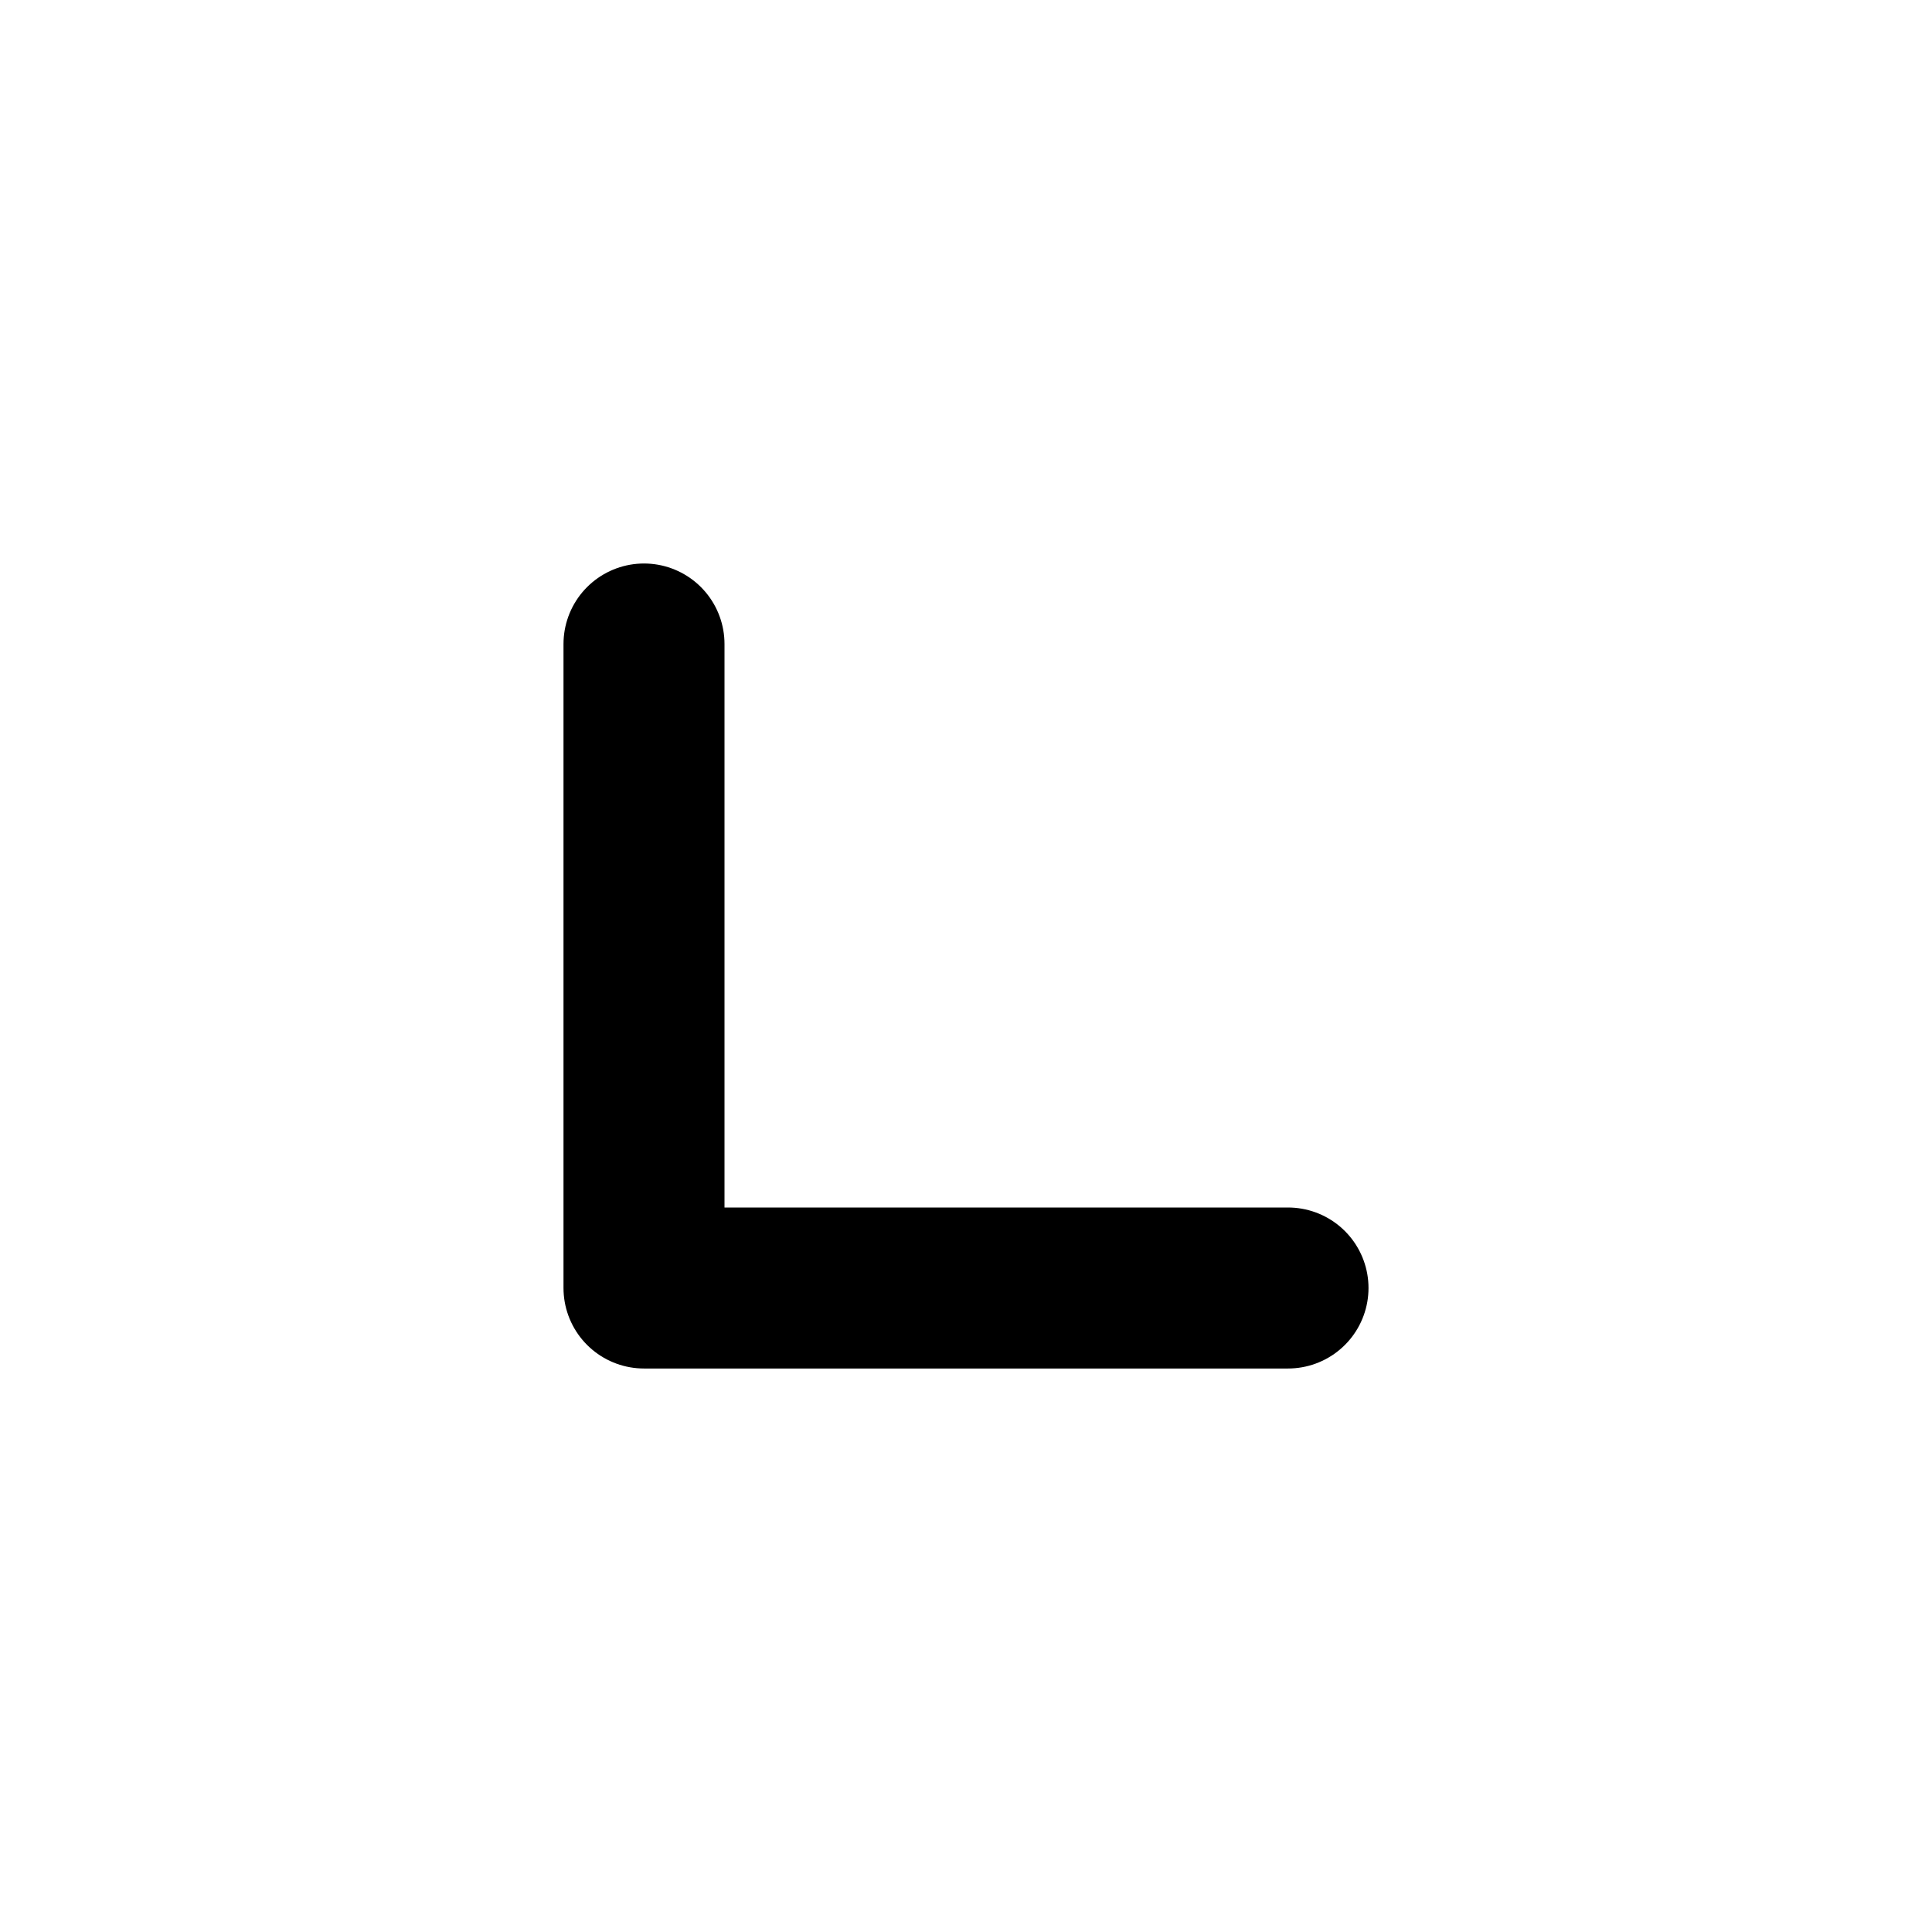
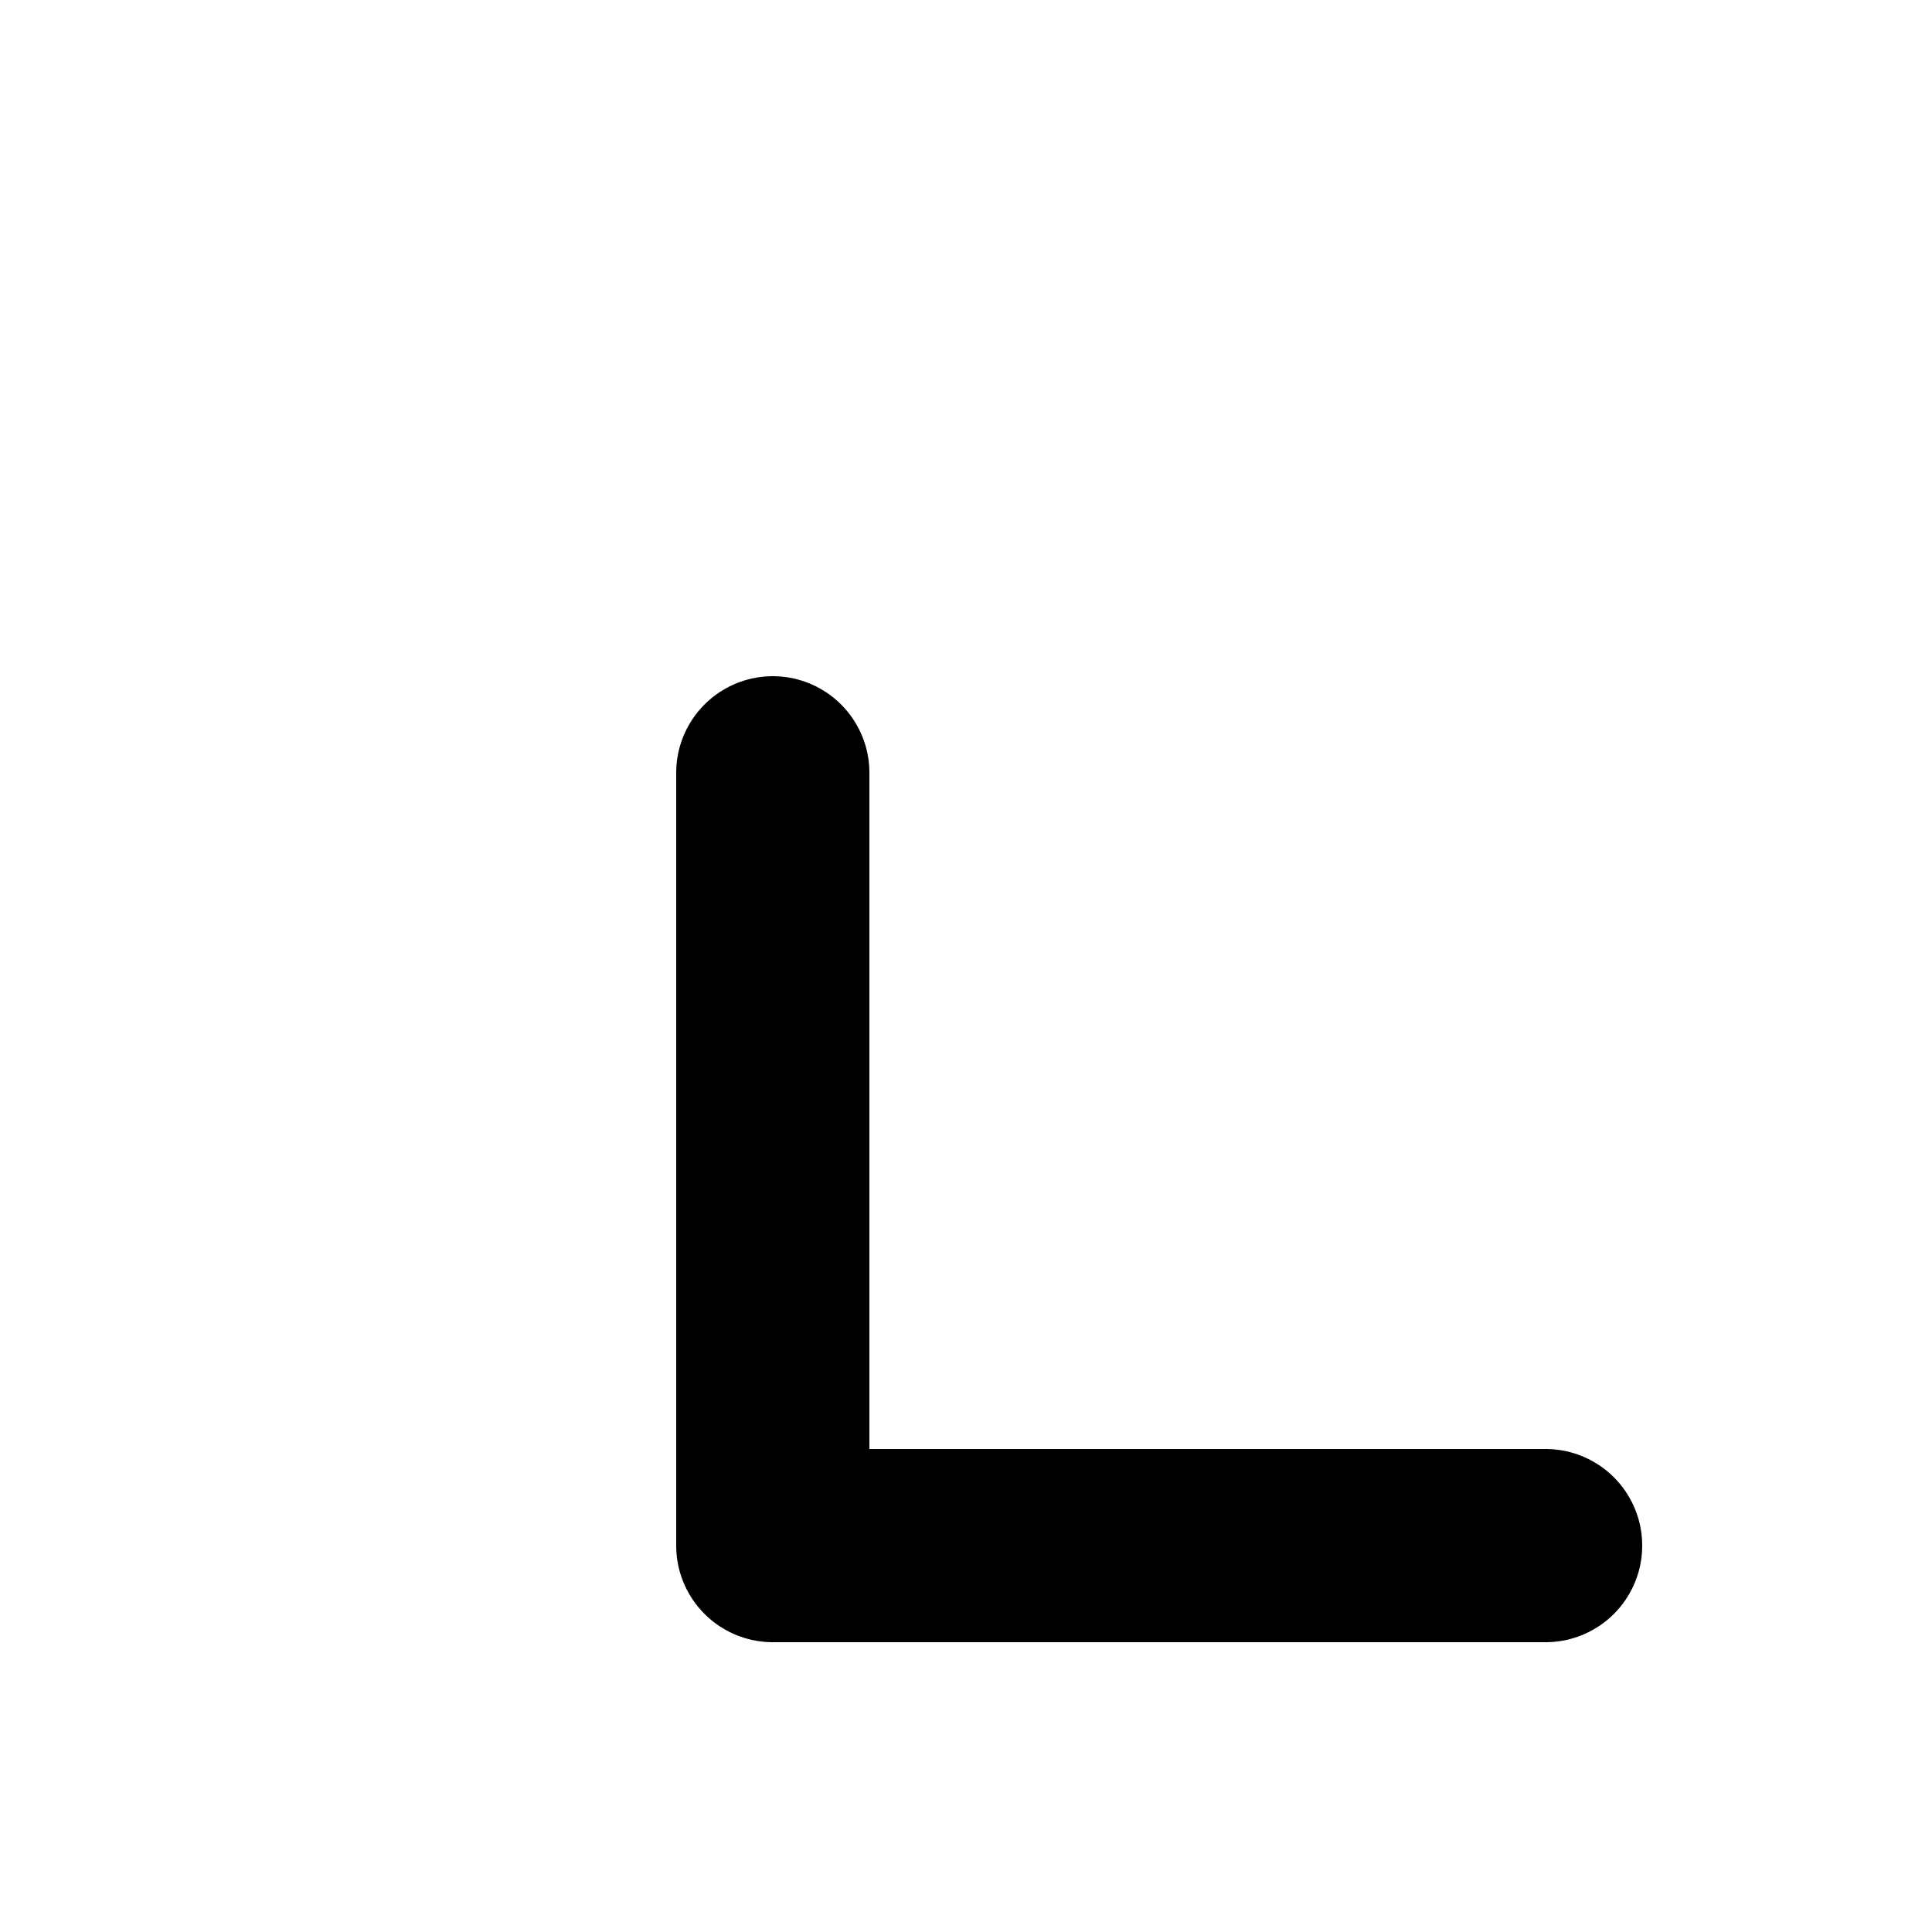
- <svg xmlns="http://www.w3.org/2000/svg" stroke="currentColor" fill="none" stroke-width="2" viewBox="0 0 24 24" stroke-linecap="round" stroke-linejoin="round">
+ <svg xmlns="http://www.w3.org/2000/svg" stroke="currentColor" fill="none" stroke-width="2" viewBox="0 0 20 20" stroke-linecap="round" stroke-linejoin="round">
  <path stroke="none" d="M0 0h24v24H0z" fill="none" />
  <path d="M8 8v8h8" />
</svg>
